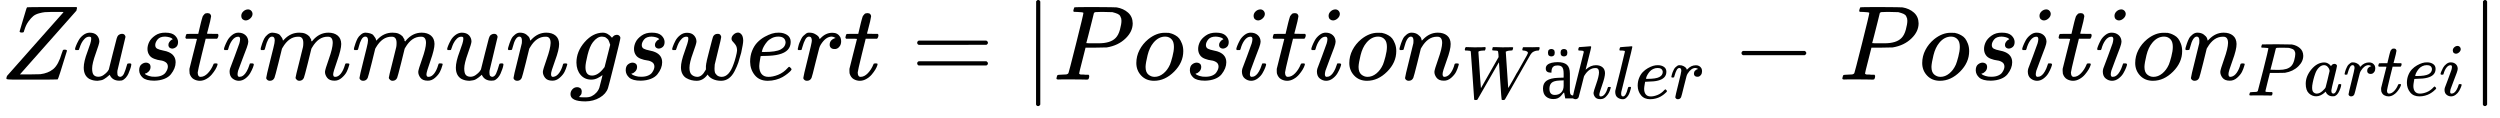
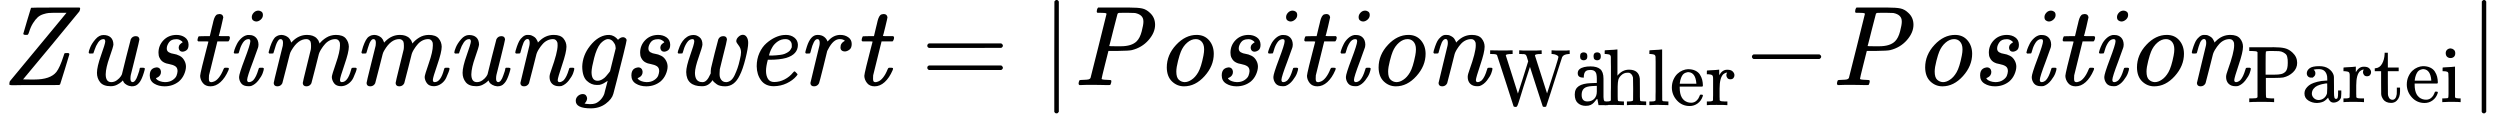
- <svg xmlns="http://www.w3.org/2000/svg" xmlns:xlink="http://www.w3.org/1999/xlink" width="511.046px" height="23.952px" viewBox="0 -749.5 23529.4 1103">
+ <svg xmlns="http://www.w3.org/2000/svg" xmlns:xlink="http://www.w3.org/1999/xlink" width="458.326px" height="22.954px" viewBox="0 -749.5 22019.4 1103">
  <defs>
-     <path id="MJX-23-TEX-I-5A" d="M58 8Q58 23 64 35Q64 36 329 334T596 635L586 637Q575 637 512 637H500H476Q442 637 420 635T365 624T311 598T266 548T228 469Q227 466 226 463T224 458T223 453T222 450L221 448Q218 443 202 443Q185 443 182 453L214 561Q228 606 241 651Q249 679 253 681Q256 683 487 683H718Q723 678 723 675Q723 673 717 649Q189 54 188 52L185 49H274Q369 50 377 51Q452 60 500 100T579 247Q587 272 590 277T603 282H607Q628 282 628 271Q547 5 541 2Q538 0 300 0H124Q58 0 58 8Z" />
-     <path id="MJX-23-TEX-I-75" d="M21 287Q21 295 30 318T55 370T99 420T158 442Q204 442 227 417T250 358Q250 340 216 246T182 105Q182 62 196 45T238 27T291 44T328 78L339 95Q341 99 377 247Q407 367 413 387T427 416Q444 431 463 431Q480 431 488 421T496 402L420 84Q419 79 419 68Q419 43 426 35T447 26Q469 29 482 57T512 145Q514 153 532 153Q551 153 551 144Q550 139 549 130T540 98T523 55T498 17T462 -8Q454 -10 438 -10Q372 -10 347 46Q345 45 336 36T318 21T296 6T267 -6T233 -11Q189 -11 155 7Q103 38 103 113Q103 170 138 262T173 379Q173 380 173 381Q173 390 173 393T169 400T158 404H154Q131 404 112 385T82 344T65 302T57 280Q55 278 41 278H27Q21 284 21 287Z" />
-     <path id="MJX-23-TEX-I-73" d="M131 289Q131 321 147 354T203 415T300 442Q362 442 390 415T419 355Q419 323 402 308T364 292Q351 292 340 300T328 326Q328 342 337 354T354 372T367 378Q368 378 368 379Q368 382 361 388T336 399T297 405Q249 405 227 379T204 326Q204 301 223 291T278 274T330 259Q396 230 396 163Q396 135 385 107T352 51T289 7T195 -10Q118 -10 86 19T53 87Q53 126 74 143T118 160Q133 160 146 151T160 120Q160 94 142 76T111 58Q109 57 108 57T107 55Q108 52 115 47T146 34T201 27Q237 27 263 38T301 66T318 97T323 122Q323 150 302 164T254 181T195 196T148 231Q131 256 131 289Z" />
-     <path id="MJX-23-TEX-I-74" d="M26 385Q19 392 19 395Q19 399 22 411T27 425Q29 430 36 430T87 431H140L159 511Q162 522 166 540T173 566T179 586T187 603T197 615T211 624T229 626Q247 625 254 615T261 596Q261 589 252 549T232 470L222 433Q222 431 272 431H323Q330 424 330 420Q330 398 317 385H210L174 240Q135 80 135 68Q135 26 162 26Q197 26 230 60T283 144Q285 150 288 151T303 153H307Q322 153 322 145Q322 142 319 133Q314 117 301 95T267 48T216 6T155 -11Q125 -11 98 4T59 56Q57 64 57 83V101L92 241Q127 382 128 383Q128 385 77 385H26Z" />
-     <path id="MJX-23-TEX-I-69" d="M184 600Q184 624 203 642T247 661Q265 661 277 649T290 619Q290 596 270 577T226 557Q211 557 198 567T184 600ZM21 287Q21 295 30 318T54 369T98 420T158 442Q197 442 223 419T250 357Q250 340 236 301T196 196T154 83Q149 61 149 51Q149 26 166 26Q175 26 185 29T208 43T235 78T260 137Q263 149 265 151T282 153Q302 153 302 143Q302 135 293 112T268 61T223 11T161 -11Q129 -11 102 10T74 74Q74 91 79 106T122 220Q160 321 166 341T173 380Q173 404 156 404H154Q124 404 99 371T61 287Q60 286 59 284T58 281T56 279T53 278T49 278T41 278H27Q21 284 21 287Z" />
-     <path id="MJX-23-TEX-I-6D" d="M21 287Q22 293 24 303T36 341T56 388T88 425T132 442T175 435T205 417T221 395T229 376L231 369Q231 367 232 367L243 378Q303 442 384 442Q401 442 415 440T441 433T460 423T475 411T485 398T493 385T497 373T500 364T502 357L510 367Q573 442 659 442Q713 442 746 415T780 336Q780 285 742 178T704 50Q705 36 709 31T724 26Q752 26 776 56T815 138Q818 149 821 151T837 153Q857 153 857 145Q857 144 853 130Q845 101 831 73T785 17T716 -10Q669 -10 648 17T627 73Q627 92 663 193T700 345Q700 404 656 404H651Q565 404 506 303L499 291L466 157Q433 26 428 16Q415 -11 385 -11Q372 -11 364 -4T353 8T350 18Q350 29 384 161L420 307Q423 322 423 345Q423 404 379 404H374Q288 404 229 303L222 291L189 157Q156 26 151 16Q138 -11 108 -11Q95 -11 87 -5T76 7T74 17Q74 30 112 181Q151 335 151 342Q154 357 154 369Q154 405 129 405Q107 405 92 377T69 316T57 280Q55 278 41 278H27Q21 284 21 287Z" />
-     <path id="MJX-23-TEX-I-6E" d="M21 287Q22 293 24 303T36 341T56 388T89 425T135 442Q171 442 195 424T225 390T231 369Q231 367 232 367L243 378Q304 442 382 442Q436 442 469 415T503 336T465 179T427 52Q427 26 444 26Q450 26 453 27Q482 32 505 65T540 145Q542 153 560 153Q580 153 580 145Q580 144 576 130Q568 101 554 73T508 17T439 -10Q392 -10 371 17T350 73Q350 92 386 193T423 345Q423 404 379 404H374Q288 404 229 303L222 291L189 157Q156 26 151 16Q138 -11 108 -11Q95 -11 87 -5T76 7T74 17Q74 30 112 180T152 343Q153 348 153 366Q153 405 129 405Q91 405 66 305Q60 285 60 284Q58 278 41 278H27Q21 284 21 287Z" />
-     <path id="MJX-23-TEX-I-67" d="M311 43Q296 30 267 15T206 0Q143 0 105 45T66 160Q66 265 143 353T314 442Q361 442 401 394L404 398Q406 401 409 404T418 412T431 419T447 422Q461 422 470 413T480 394Q480 379 423 152T363 -80Q345 -134 286 -169T151 -205Q10 -205 10 -137Q10 -111 28 -91T74 -71Q89 -71 102 -80T116 -111Q116 -121 114 -130T107 -144T99 -154T92 -162L90 -164H91Q101 -167 151 -167Q189 -167 211 -155Q234 -144 254 -122T282 -75Q288 -56 298 -13Q311 35 311 43ZM384 328L380 339Q377 350 375 354T369 368T359 382T346 393T328 402T306 405Q262 405 221 352Q191 313 171 233T151 117Q151 38 213 38Q269 38 323 108L331 118L384 328Z" />
-     <path id="MJX-23-TEX-I-77" d="M580 385Q580 406 599 424T641 443Q659 443 674 425T690 368Q690 339 671 253Q656 197 644 161T609 80T554 12T482 -11Q438 -11 404 5T355 48Q354 47 352 44Q311 -11 252 -11Q226 -11 202 -5T155 14T118 53T104 116Q104 170 138 262T173 379Q173 380 173 381Q173 390 173 393T169 400T158 404H154Q131 404 112 385T82 344T65 302T57 280Q55 278 41 278H27Q21 284 21 287Q21 293 29 315T52 366T96 418T161 441Q204 441 227 416T250 358Q250 340 217 250T184 111Q184 65 205 46T258 26Q301 26 334 87L339 96V119Q339 122 339 128T340 136T341 143T342 152T345 165T348 182T354 206T362 238T373 281Q402 395 406 404Q419 431 449 431Q468 431 475 421T483 402Q483 389 454 274T422 142Q420 131 420 107V100Q420 85 423 71T442 42T487 26Q558 26 600 148Q609 171 620 213T632 273Q632 306 619 325T593 357T580 385Z" />
-     <path id="MJX-23-TEX-I-65" d="M39 168Q39 225 58 272T107 350T174 402T244 433T307 442H310Q355 442 388 420T421 355Q421 265 310 237Q261 224 176 223Q139 223 138 221Q138 219 132 186T125 128Q125 81 146 54T209 26T302 45T394 111Q403 121 406 121Q410 121 419 112T429 98T420 82T390 55T344 24T281 -1T205 -11Q126 -11 83 42T39 168ZM373 353Q367 405 305 405Q272 405 244 391T199 357T170 316T154 280T149 261Q149 260 169 260Q282 260 327 284T373 353Z" />
-     <path id="MJX-23-TEX-I-72" d="M21 287Q22 290 23 295T28 317T38 348T53 381T73 411T99 433T132 442Q161 442 183 430T214 408T225 388Q227 382 228 382T236 389Q284 441 347 441H350Q398 441 422 400Q430 381 430 363Q430 333 417 315T391 292T366 288Q346 288 334 299T322 328Q322 376 378 392Q356 405 342 405Q286 405 239 331Q229 315 224 298T190 165Q156 25 151 16Q138 -11 108 -11Q95 -11 87 -5T76 7T74 17Q74 30 114 189T154 366Q154 405 128 405Q107 405 92 377T68 316T57 280Q55 278 41 278H27Q21 284 21 287Z" />
-     <path id="MJX-23-TEX-N-3D" d="M56 347Q56 360 70 367H707Q722 359 722 347Q722 336 708 328L390 327H72Q56 332 56 347ZM56 153Q56 168 72 173H708Q722 163 722 153Q722 140 707 133H70Q56 140 56 153Z" />
-     <path id="MJX-23-TEX-N-7C" d="M139 -249H137Q125 -249 119 -235V251L120 737Q130 750 139 750Q152 750 159 735V-235Q151 -249 141 -249H139Z" />
-     <path id="MJX-23-TEX-I-50" d="M287 628Q287 635 230 637Q206 637 199 638T192 648Q192 649 194 659Q200 679 203 681T397 683Q587 682 600 680Q664 669 707 631T751 530Q751 453 685 389Q616 321 507 303Q500 302 402 301H307L277 182Q247 66 247 59Q247 55 248 54T255 50T272 48T305 46H336Q342 37 342 35Q342 19 335 5Q330 0 319 0Q316 0 282 1T182 2Q120 2 87 2T51 1Q33 1 33 11Q33 13 36 25Q40 41 44 43T67 46Q94 46 127 49Q141 52 146 61Q149 65 218 339T287 628ZM645 554Q645 567 643 575T634 597T609 619T560 635Q553 636 480 637Q463 637 445 637T416 636T404 636Q391 635 386 627Q384 621 367 550T332 412T314 344Q314 342 395 342H407H430Q542 342 590 392Q617 419 631 471T645 554Z" />
-     <path id="MJX-23-TEX-I-6F" d="M201 -11Q126 -11 80 38T34 156Q34 221 64 279T146 380Q222 441 301 441Q333 441 341 440Q354 437 367 433T402 417T438 387T464 338T476 268Q476 161 390 75T201 -11ZM121 120Q121 70 147 48T206 26Q250 26 289 58T351 142Q360 163 374 216T388 308Q388 352 370 375Q346 405 306 405Q243 405 195 347Q158 303 140 230T121 120Z" />
-     <path id="MJX-23-TEX-I-57" d="M436 683Q450 683 486 682T553 680Q604 680 638 681T677 682Q695 682 695 674Q695 670 692 659Q687 641 683 639T661 637Q636 636 621 632T600 624T597 615Q597 603 613 377T629 138L631 141Q633 144 637 151T649 170T666 200T690 241T720 295T759 362Q863 546 877 572T892 604Q892 619 873 628T831 637Q817 637 817 647Q817 650 819 660Q823 676 825 679T839 682Q842 682 856 682T895 682T949 681Q1015 681 1034 683Q1048 683 1048 672Q1048 666 1045 655T1038 640T1028 637Q1006 637 988 631T958 617T939 600T927 584L923 578L754 282Q586 -14 585 -15Q579 -22 561 -22Q546 -22 542 -17Q539 -14 523 229T506 480L494 462Q472 425 366 239Q222 -13 220 -15T215 -19Q210 -22 197 -22Q178 -22 176 -15Q176 -12 154 304T131 622Q129 631 121 633T82 637H58Q51 644 51 648Q52 671 64 683H76Q118 680 176 680Q301 680 313 683H323Q329 677 329 674T327 656Q322 641 318 637H297Q236 634 232 620Q262 160 266 136L501 550L499 587Q496 629 489 632Q483 636 447 637Q428 637 422 639T416 648Q416 650 418 660Q419 664 420 669T421 676T424 680T428 682T436 683Z" />
-     <path id="MJX-23-TEX-I-68" d="M137 683Q138 683 209 688T282 694Q294 694 294 685Q294 674 258 534Q220 386 220 383Q220 381 227 388Q288 442 357 442Q411 442 444 415T478 336Q478 285 440 178T402 50Q403 36 407 31T422 26Q450 26 474 56T513 138Q516 149 519 151T535 153Q555 153 555 145Q555 144 551 130Q535 71 500 33Q466 -10 419 -10H414Q367 -10 346 17T325 74Q325 90 361 192T398 345Q398 404 354 404H349Q266 404 205 306L198 293L164 158Q132 28 127 16Q114 -11 83 -11Q69 -11 59 -2T48 16Q48 30 121 320L195 616Q195 629 188 632T149 637H128Q122 643 122 645T124 664Q129 683 137 683Z" />
-     <path id="MJX-23-TEX-I-6C" d="M117 59Q117 26 142 26Q179 26 205 131Q211 151 215 152Q217 153 225 153H229Q238 153 241 153T246 151T248 144Q247 138 245 128T234 90T214 43T183 6T137 -11Q101 -11 70 11T38 85Q38 97 39 102L104 360Q167 615 167 623Q167 626 166 628T162 632T157 634T149 635T141 636T132 637T122 637Q112 637 109 637T101 638T95 641T94 647Q94 649 96 661Q101 680 107 682T179 688Q194 689 213 690T243 693T254 694Q266 694 266 686Q266 675 193 386T118 83Q118 81 118 75T117 65V59Z" />
-     <path id="MJX-23-TEX-N-2212" d="M84 237T84 250T98 270H679Q694 262 694 250T679 230H98Q84 237 84 250Z" />
-     <path id="MJX-23-TEX-I-61" d="M33 157Q33 258 109 349T280 441Q331 441 370 392Q386 422 416 422Q429 422 439 414T449 394Q449 381 412 234T374 68Q374 43 381 35T402 26Q411 27 422 35Q443 55 463 131Q469 151 473 152Q475 153 483 153H487Q506 153 506 144Q506 138 501 117T481 63T449 13Q436 0 417 -8Q409 -10 393 -10Q359 -10 336 5T306 36L300 51Q299 52 296 50Q294 48 292 46Q233 -10 172 -10Q117 -10 75 30T33 157ZM351 328Q351 334 346 350T323 385T277 405Q242 405 210 374T160 293Q131 214 119 129Q119 126 119 118T118 106Q118 61 136 44T179 26Q217 26 254 59T298 110Q300 114 325 217T351 328Z" />
+     <path id="MJX-34-TEX-MI-5A" d="M203 452Q203 455 236 565T270 677Q270 681 274 681Q276 683 488 683H699Q704 678 704 675Q704 663 697 649Q697 647 449 348L201 50L266 49H301Q442 49 495 116Q525 155 556 251Q563 274 565 278T579 282H585Q609 285 609 271Q609 270 570 142T528 8T518 1T466 0H303Q253 0 197 0T131 -1Q112 -1 102 -1T87 1T81 3T80 8Q80 30 89 39Q90 41 204 178T446 470T575 626L584 637H512H504H475Q446 637 426 635T378 624T330 597T289 546T254 467Q247 446 243 444Q239 442 226 442Q203 442 203 452Z" />
+     <path id="MJX-34-TEX-MI-75" d="M75 287Q75 299 89 333T135 404T205 441Q246 441 269 420T293 357Q292 338 259 245T225 95Q225 26 274 26Q301 26 324 43T358 77T369 99Q369 102 406 249T446 404Q460 431 490 431T522 402Q522 394 485 245T446 89Q443 74 443 56Q443 28 461 26Q487 26 507 86Q524 130 524 146Q524 147 530 153H547Q570 153 570 144Q570 138 561 109T544 62Q530 29 512 12Q492 -11 454 -11Q429 -9 410 2T385 23T376 41L363 28Q350 16 325 3T269 -10Q204 -10 176 25T148 108Q148 161 184 262T221 383Q221 405 206 405Q178 405 158 375T128 313T116 279Q115 278 97 278H81Q75 284 75 287Z" />
+     <path id="MJX-34-TEX-MI-73" d="M153 285Q153 349 197 395T311 442Q355 442 386 420T418 356Q418 321 401 308T365 294Q336 294 331 326Q331 336 334 345T343 359T353 368T362 374L366 376Q365 379 362 383T344 396T308 404Q265 404 246 377T226 325T244 289T287 275T339 258T383 212Q395 188 395 163Q395 132 379 95T333 32Q279 -11 207 -11Q154 -11 115 13T76 86Q76 108 83 123T102 145T121 153T135 156Q154 156 164 145T175 117Q175 82 142 66L132 62Q131 62 131 61Q131 57 139 49T166 34T210 26Q250 26 277 44T312 83T321 123Q321 153 301 166T248 185T204 198Q176 211 162 241Q153 258 153 285Z" />
+     <path id="MJX-34-TEX-MI-74" d="M94 385Q87 392 87 395Q87 399 90 411T95 425Q97 430 103 430T149 431H196L215 511Q218 521 222 539T228 565T234 585T242 603T251 615T264 623T281 626Q311 626 315 597Q315 591 296 513T275 433Q275 431 320 431H366Q373 424 373 420Q373 398 360 385H263L189 86Q188 80 188 61V54Q188 29 201 27Q213 23 229 30Q253 37 276 66T316 138Q321 149 324 151T342 153H347Q364 153 364 146T360 130Q331 63 290 26T202 -11Q158 -11 135 18T111 81Q111 93 129 168T166 314L184 383Q184 385 139 385H94Z" />
+     <path id="MJX-34-TEX-MI-69" d="M234 599Q234 620 251 638T292 656Q306 656 319 647T332 617Q332 594 313 577T273 560Q260 560 247 569T234 599ZM75 287Q75 292 82 313T103 362T142 413T196 441H214Q248 441 270 419T293 357Q292 338 289 330T245 208Q193 72 193 46Q193 26 209 26Q228 26 247 43Q273 71 292 136Q295 148 297 150T311 153H317Q327 153 330 153T337 150T340 143Q340 133 330 105T292 41T228 -8Q220 -10 204 -10Q160 -10 141 15T122 71Q122 98 171 227T221 384Q221 396 218 400T203 405Q175 403 156 374T128 312T116 279Q115 278 97 278H81Q75 284 75 287Z" />
+     <path id="MJX-34-TEX-MI-6D" d="M81 278Q75 284 75 289Q77 299 89 338Q101 373 114 396T142 428T166 439T186 442H189Q225 440 251 417Q266 401 271 384L275 374L286 386Q342 442 414 442Q428 442 440 440T461 435T479 427T493 418T503 407T511 397T516 387T520 378T523 370L524 366Q546 395 583 418T667 442Q729 442 755 411T782 338Q782 290 743 178T704 45Q704 26 720 26Q773 26 802 136Q805 148 807 150T822 153H828Q838 153 841 153T848 150T851 143Q851 137 843 115T821 63T778 12T715 -10Q671 -10 652 16T632 71Q632 88 668 191T704 349Q704 367 703 372Q693 405 664 405Q637 405 613 393T571 360T547 329T534 309Q523 290 518 274T487 151Q455 24 452 16Q438 -11 408 -11T376 18Q376 26 411 167T447 314Q449 325 449 346Q449 372 444 384Q431 405 408 405Q334 405 276 305Q266 289 262 273T231 151Q199 24 196 16Q182 -11 152 -11T120 18Q120 26 159 182T200 347Q202 361 202 372Q202 405 181 405Q168 405 159 391Q145 374 132 328T117 280T98 278H81Z" />
+     <path id="MJX-34-TEX-MI-6E" d="M449 44Q449 26 465 26Q482 26 502 43Q528 71 547 136Q550 148 552 150T566 153H572Q582 153 585 153T592 150T595 143Q595 133 585 105T547 41T483 -8Q475 -10 459 -10Q421 -10 399 12T377 72Q377 93 393 135Q448 288 448 349Q448 367 447 372Q437 405 408 405Q381 405 357 393T315 360T291 329T278 309Q267 290 262 274T231 151Q199 24 196 16Q182 -11 152 -11T120 18Q120 23 159 181Q199 343 199 346Q202 360 202 372Q202 406 183 406Q163 406 148 374Q142 360 135 338T124 299T117 280T98 278H81Q75 284 75 287Q76 293 78 303T90 341T110 388T141 425T184 442Q195 442 204 441T221 436T235 429T247 421T256 412T262 403T267 394T271 387T273 381L274 378V374L287 387Q342 442 414 442Q474 442 500 410T526 338Q526 290 488 178T449 44Z" />
+     <path id="MJX-34-TEX-MI-67" d="M103 163Q106 263 173 347T320 441Q322 441 329 441T341 442Q387 439 419 398Q420 399 420 400Q421 402 425 406T440 416T464 422Q476 421 485 413T494 396Q494 386 465 268T407 38T377 -77Q365 -123 310 -164T179 -205Q46 -205 46 -139Q46 -114 64 -97T106 -79Q127 -79 136 -91T146 -115Q146 -127 141 -138T130 -155T124 -162T125 -163Q133 -166 170 -168Q200 -168 217 -162Q242 -153 264 -130T297 -78Q298 -74 305 -46T320 10T327 38Q326 38 317 31T291 15T256 2Q249 1 231 1Q182 1 143 38T103 163ZM398 324Q398 330 395 346T375 383T332 405Q330 405 326 405T320 404Q291 396 263 365Q230 324 208 239T185 115Q185 38 238 38Q258 38 279 50T312 77T336 106L348 122Q349 125 373 223T398 324Z" />
+     <path id="MJX-34-TEX-MI-77" d="M591 386Q591 407 610 425T649 443Q670 443 683 423T696 371Q696 327 672 232T621 85Q575 -11 493 -11Q469 -11 449 -6T418 8T398 24T386 38L382 43Q347 -10 293 -10H286Q221 -10 186 21T150 115Q150 164 185 262T221 384Q221 405 206 405Q177 405 157 375T128 313T116 279Q115 278 97 278H81Q75 284 75 287T79 304T93 342T119 388T158 425T210 441H218Q243 441 268 421T293 357Q292 336 260 246T227 108Q227 26 292 26H295Q332 26 361 93L366 103V119Q366 122 367 133T369 150Q372 167 401 282T433 404Q446 431 477 431Q507 431 509 402Q509 396 500 358T474 254T446 140Q444 126 444 104V92Q444 66 459 46T502 26H505Q527 28 545 43T577 88T602 149T623 226Q633 265 633 290Q632 324 612 349T591 386Z" />
+     <path id="MJX-34-TEX-MI-65" d="M107 166Q107 230 131 283T193 369T270 420T345 441Q346 441 352 441T361 442H364Q409 442 439 418T470 355Q470 270 366 239Q308 223 218 223H205Q189 164 189 125Q189 83 206 55T261 27Q309 27 353 50T426 109Q436 121 440 121T453 111T466 97Q469 92 455 77Q424 41 372 16T258 -10Q184 -10 146 41T107 166ZM416 333T416 354T401 390T360 405Q322 405 292 384T246 336T223 288T215 261Q215 260 240 260Q262 261 276 262T314 266T353 275T384 291T408 317Z" />
+     <path id="MJX-34-TEX-MI-72" d="M81 278Q75 284 75 289Q77 301 89 339Q122 442 183 442Q219 442 241 425T271 384L283 396Q327 442 384 442Q424 442 454 421T484 362Q484 327 464 312T424 296Q407 296 396 305T385 331Q385 352 394 365T414 384T424 390Q409 405 378 405Q322 405 276 315L268 300L234 161Q200 25 196 16Q182 -11 152 -11T120 18Q120 23 159 181Q199 343 199 346Q202 360 202 372Q202 405 182 405Q164 405 150 377T128 316T117 280Q115 278 98 278H81Z" />
+     <path id="MJX-34-TEX-N-3D" d="M56 347Q56 360 70 367H707Q722 359 722 347Q722 336 708 328L390 327H72Q56 332 56 347ZM56 153Q56 168 72 173H708Q722 163 722 153Q722 140 707 133H70Q56 140 56 153Z" />
+     <path id="MJX-34-TEX-N-7C" d="M139 -249H137Q125 -249 119 -235V251L120 737Q130 750 139 750Q152 750 159 735V-235Q151 -249 141 -249H139Z" />
+     <path id="MJX-34-TEX-MI-50" d="M62 0Q55 7 55 11Q55 27 62 41Q66 46 96 46Q132 47 143 50T160 62Q162 66 231 344T301 626Q301 627 300 629V631Q294 637 239 637H221Q215 642 215 645T217 664Q221 677 227 683H404H431H502Q578 683 615 675T684 636Q729 595 729 531Q729 462 671 396T524 308Q499 302 404 301H318L288 182Q258 63 258 55T310 46Q341 46 343 40Q345 37 342 21Q337 3 333 1Q330 0 321 0Q317 0 301 0T255 1T190 2Q97 2 72 0H62ZM626 555V562Q626 620 552 635Q546 636 481 637Q466 637 450 637T423 636T412 636Q401 635 398 627Q396 622 361 484Q353 452 344 416T330 362L325 344Q325 342 390 342H427Q523 342 567 386Q596 415 611 473T626 555Z" />
+     <path id="MJX-34-TEX-MI-6F" d="M103 155Q103 266 185 354T366 442Q435 442 476 394T517 275Q517 169 436 79T255 -11Q194 -11 149 32T103 155ZM187 119Q187 67 209 47T260 26Q290 26 321 47Q354 68 380 113T426 260Q432 291 432 315Q432 361 408 385Q388 405 358 405Q319 405 283 374T227 294Q217 271 202 213T187 119Z" />
+     <path id="MJX-34-TEX-N-57" d="M792 683Q810 680 914 680Q991 680 1003 683H1009V637H996Q931 633 915 598Q912 591 863 438T766 135T716 -17Q711 -22 694 -22Q676 -22 673 -15Q671 -13 593 231L514 477L435 234Q416 174 391 92T358 -6T341 -22H331Q314 -21 310 -15Q309 -14 208 302T104 622Q98 632 87 633Q73 637 35 637H18V683H27Q69 681 154 681Q164 681 181 681T216 681T249 682T276 683H287H298V637H285Q213 637 213 620Q213 616 289 381L364 144L427 339Q490 535 492 546Q487 560 482 578T475 602T468 618T461 628T449 633T433 636T408 637H380V683H388Q397 680 508 680Q629 680 650 683H660V637H647Q576 637 576 619L727 146Q869 580 869 600Q869 605 863 612T839 627T794 637H783V683H792Z" />
+     <path id="MJX-34-TEX-N-68" d="M41 46H55Q94 46 102 60V68Q102 77 102 91T102 124T102 167T103 217T103 272T103 329Q103 366 103 407T103 482T102 542T102 586T102 603Q99 622 88 628T43 637H25V660Q25 683 27 683L37 684Q47 685 66 686T103 688Q120 689 140 690T170 693T181 694H184V367Q244 442 328 442Q451 442 463 329Q464 322 464 190V104Q464 66 466 59T477 49Q498 46 526 46H542V0H534L510 1Q487 2 460 2T422 3Q319 3 310 0H302V46H318Q379 46 379 62Q380 64 380 200Q379 335 378 343Q372 371 358 385T334 402T308 404Q263 404 229 370Q202 343 195 315T187 232V168V108Q187 78 188 68T191 55T200 49Q221 46 249 46H265V0H257L234 1Q210 2 183 2T145 3Q42 3 33 0H25V46H41Z" />
+     <path id="MJX-34-TEX-N-6C" d="M42 46H56Q95 46 103 60V68Q103 77 103 91T103 124T104 167T104 217T104 272T104 329Q104 366 104 407T104 482T104 542T103 586T103 603Q100 622 89 628T44 637H26V660Q26 683 28 683L38 684Q48 685 67 686T104 688Q121 689 141 690T171 693T182 694H185V379Q185 62 186 60Q190 52 198 49Q219 46 247 46H263V0H255L232 1Q209 2 183 2T145 3T107 3T57 1L34 0H26V46H42Z" />
+     <path id="MJX-34-TEX-N-65" d="M28 218Q28 273 48 318T98 391T163 433T229 448Q282 448 320 430T378 380T406 316T415 245Q415 238 408 231H126V216Q126 68 226 36Q246 30 270 30Q312 30 342 62Q359 79 369 104L379 128Q382 131 395 131H398Q415 131 415 121Q415 117 412 108Q393 53 349 21T250 -11Q155 -11 92 58T28 218ZM333 275Q322 403 238 411H236Q228 411 220 410T195 402T166 381T143 340T127 274V267H333V275Z" />
+     <path id="MJX-34-TEX-N-72" d="M36 46H50Q89 46 97 60V68Q97 77 97 91T98 122T98 161T98 203Q98 234 98 269T98 328L97 351Q94 370 83 376T38 385H20V408Q20 431 22 431L32 432Q42 433 60 434T96 436Q112 437 131 438T160 441T171 442H174V373Q213 441 271 441H277Q322 441 343 419T364 373Q364 352 351 337T313 322Q288 322 276 338T263 372Q263 381 265 388T270 400T273 405Q271 407 250 401Q234 393 226 386Q179 341 179 207V154Q179 141 179 127T179 101T180 81T180 66V61Q181 59 183 57T188 54T193 51T200 49T207 48T216 47T225 47T235 46T245 46H276V0H267Q249 3 140 3Q37 3 28 0H20V46H36Z" />
+     <path id="MJX-34-TEX-N-2212" d="M84 237T84 250T98 270H679Q694 262 694 250T679 230H98Q84 237 84 250Z" />
+     <path id="MJX-34-TEX-N-50" d="M130 622Q123 629 119 631T103 634T60 637H27V683H214Q237 683 276 683T331 684Q419 684 471 671T567 616Q624 563 624 489Q624 421 573 372T451 307Q429 302 328 301H234V181Q234 62 237 58Q245 47 304 46H337V0H326Q305 3 182 3Q47 3 38 0H27V46H60Q102 47 111 49T130 61V622ZM507 488Q507 514 506 528T500 564T483 597T450 620T397 635Q385 637 307 637H286Q237 637 234 628Q231 624 231 483V342H302H339Q390 342 423 349T481 382Q507 411 507 488Z" />
+     <path id="MJX-34-TEX-N-61" d="M137 305T115 305T78 320T63 359Q63 394 97 421T218 448Q291 448 336 416T396 340Q401 326 401 309T402 194V124Q402 76 407 58T428 40Q443 40 448 56T453 109V145H493V106Q492 66 490 59Q481 29 455 12T400 -6T353 12T329 54V58L327 55Q325 52 322 49T314 40T302 29T287 17T269 6T247 -2T221 -8T190 -11Q130 -11 82 20T34 107Q34 128 41 147T68 188T116 225T194 253T304 268H318V290Q318 324 312 340Q290 411 215 411Q197 411 181 410T156 406T148 403Q170 388 170 359Q170 334 154 320ZM126 106Q126 75 150 51T209 26Q247 26 276 49T315 109Q317 116 318 175Q318 233 317 233Q309 233 296 232T251 223T193 203T147 166T126 106Z" />
+     <path id="MJX-34-TEX-N-74" d="M27 422Q80 426 109 478T141 600V615H181V431H316V385H181V241Q182 116 182 100T189 68Q203 29 238 29Q282 29 292 100Q293 108 293 146V181H333V146V134Q333 57 291 17Q264 -10 221 -10Q187 -10 162 2T124 33T105 68T98 100Q97 107 97 248V385H18V422H27Z" />
+     <path id="MJX-34-TEX-N-69" d="M69 609Q69 637 87 653T131 669Q154 667 171 652T188 609Q188 579 171 564T129 549Q104 549 87 564T69 609ZM247 0Q232 3 143 3Q132 3 106 3T56 1L34 0H26V46H42Q70 46 91 49Q100 53 102 60T104 102V205V293Q104 345 102 359T88 378Q74 385 41 385H30V408Q30 431 32 431L42 432Q52 433 70 434T106 436Q123 437 142 438T171 441T182 442H185V62Q190 52 197 50T232 46H255V0H247Z" />
  </defs>
  <g stroke="currentColor" fill="currentColor" stroke-width="0" transform="matrix(1 0 0 -1 0 0)">
    <g data-mml-node="math">
-       <g data-mml-node="mi">
-         <use xlink:href="#MJX-23-TEX-I-5A" />
-       </g>
-       <g data-mml-node="mi" transform="translate(683, 0)">
-         <use xlink:href="#MJX-23-TEX-I-75" />
-       </g>
-       <g data-mml-node="mi" transform="translate(1255, 0)">
-         <use xlink:href="#MJX-23-TEX-I-73" />
-       </g>
-       <g data-mml-node="mi" transform="translate(1724, 0)">
-         <use xlink:href="#MJX-23-TEX-I-74" />
-       </g>
-       <g data-mml-node="mi" transform="translate(2085, 0)">
-         <use xlink:href="#MJX-23-TEX-I-69" />
-       </g>
-       <g data-mml-node="mi" transform="translate(2430, 0)">
-         <use xlink:href="#MJX-23-TEX-I-6D" />
-       </g>
-       <g data-mml-node="mi" transform="translate(3308, 0)">
-         <use xlink:href="#MJX-23-TEX-I-6D" />
-       </g>
-       <g data-mml-node="mi" transform="translate(4186, 0)">
-         <use xlink:href="#MJX-23-TEX-I-75" />
-       </g>
-       <g data-mml-node="mi" transform="translate(4758, 0)">
-         <use xlink:href="#MJX-23-TEX-I-6E" />
-       </g>
-       <g data-mml-node="mi" transform="translate(5358, 0)">
-         <use xlink:href="#MJX-23-TEX-I-67" />
-       </g>
-       <g data-mml-node="mi" transform="translate(5835, 0)">
-         <use xlink:href="#MJX-23-TEX-I-73" />
-       </g>
-       <g data-mml-node="mi" transform="translate(6304, 0)">
-         <use xlink:href="#MJX-23-TEX-I-77" />
-       </g>
-       <g data-mml-node="mi" transform="translate(7020, 0)">
-         <use xlink:href="#MJX-23-TEX-I-65" />
-       </g>
-       <g data-mml-node="mi" transform="translate(7486, 0)">
-         <use xlink:href="#MJX-23-TEX-I-72" />
-       </g>
-       <g data-mml-node="mi" transform="translate(7937, 0)">
-         <use xlink:href="#MJX-23-TEX-I-74" />
-       </g>
-       <g data-mml-node="mo" transform="translate(8575.8, 0)">
-         <use xlink:href="#MJX-23-TEX-N-3D" />
-       </g>
-       <g data-mml-node="TeXAtom" transform="translate(9631.6, 0)">
-         <g data-mml-node="mo">
-           <use xlink:href="#MJX-23-TEX-N-7C" />
+       <g data-mml-node="TeXAtom">
+         <g data-mml-node="mi">
+           <use xlink:href="#MJX-34-TEX-MI-5A" />
+         </g>
+         <g data-mml-node="mi" transform="translate(704, 0)">
+           <use xlink:href="#MJX-34-TEX-MI-75" />
+         </g>
+         <g data-mml-node="mi" transform="translate(1241, 0)">
+           <use xlink:href="#MJX-34-TEX-MI-73" />
+         </g>
+         <g data-mml-node="mi" transform="translate(1650, 0)">
+           <use xlink:href="#MJX-34-TEX-MI-74" />
+         </g>
+         <g data-mml-node="mi" transform="translate(1982, 0)">
+           <use xlink:href="#MJX-34-TEX-MI-69" />
+         </g>
+         <g data-mml-node="mi" transform="translate(2289, 0)">
+           <use xlink:href="#MJX-34-TEX-MI-6D" />
+         </g>
+         <g data-mml-node="mi" transform="translate(3107, 0)">
+           <use xlink:href="#MJX-34-TEX-MI-6D" />
+         </g>
+         <g data-mml-node="mi" transform="translate(3925, 0)">
+           <use xlink:href="#MJX-34-TEX-MI-75" />
+         </g>
+         <g data-mml-node="mi" transform="translate(4462, 0)">
+           <use xlink:href="#MJX-34-TEX-MI-6E" />
+         </g>
+         <g data-mml-node="mi" transform="translate(5024, 0)">
+           <use xlink:href="#MJX-34-TEX-MI-67" />
+         </g>
+         <g data-mml-node="mi" transform="translate(5484, 0)">
+           <use xlink:href="#MJX-34-TEX-MI-73" />
+         </g>
+         <g data-mml-node="mi" transform="translate(5893, 0)">
+           <use xlink:href="#MJX-34-TEX-MI-77" />
+         </g>
+         <g data-mml-node="mi" transform="translate(6557, 0)">
+           <use xlink:href="#MJX-34-TEX-MI-65" />
+         </g>
+         <g data-mml-node="mi" transform="translate(7017, 0)">
+           <use xlink:href="#MJX-34-TEX-MI-72" />
+         </g>
+         <g data-mml-node="mi" transform="translate(7501, 0)">
+           <use xlink:href="#MJX-34-TEX-MI-74" />
        </g>
      </g>
-       <g data-mml-node="mi" transform="translate(9909.6, 0)">
-         <use xlink:href="#MJX-23-TEX-I-50" />
+       <g data-mml-node="mo" transform="translate(8110.8, 0)">
+         <use xlink:href="#MJX-34-TEX-N-3D" />
      </g>
-       <g data-mml-node="mi" transform="translate(10660.6, 0)">
-         <use xlink:href="#MJX-23-TEX-I-6F" />
+       <g data-mml-node="TeXAtom" transform="translate(9166.6, 0)">
+         <g data-mml-node="mo">
+           <use xlink:href="#MJX-34-TEX-N-7C" />
+         </g>
      </g>
-       <g data-mml-node="mi" transform="translate(11145.6, 0)">
-         <use xlink:href="#MJX-23-TEX-I-73" />
-       </g>
-       <g data-mml-node="mi" transform="translate(11614.6, 0)">
-         <use xlink:href="#MJX-23-TEX-I-69" />
-       </g>
-       <g data-mml-node="mi" transform="translate(11959.6, 0)">
-         <use xlink:href="#MJX-23-TEX-I-74" />
-       </g>
-       <g data-mml-node="mi" transform="translate(12320.6, 0)">
-         <use xlink:href="#MJX-23-TEX-I-69" />
-       </g>
-       <g data-mml-node="mi" transform="translate(12665.6, 0)">
-         <use xlink:href="#MJX-23-TEX-I-6F" />
-       </g>
-       <g data-mml-node="msub" transform="translate(13150.6, 0)">
-         <g data-mml-node="mi">
-           <use xlink:href="#MJX-23-TEX-I-6E" />
+       <g data-mml-node="msub" transform="translate(9444.6, 0)">
+         <g data-mml-node="TeXAtom">
+           <g data-mml-node="mi">
+             <use xlink:href="#MJX-34-TEX-MI-50" />
+           </g>
+           <g data-mml-node="mi" transform="translate(729, 0)">
+             <use xlink:href="#MJX-34-TEX-MI-6F" />
+           </g>
+           <g data-mml-node="mi" transform="translate(1240, 0)">
+             <use xlink:href="#MJX-34-TEX-MI-73" />
+           </g>
+           <g data-mml-node="mi" transform="translate(1649, 0)">
+             <use xlink:href="#MJX-34-TEX-MI-69" />
+           </g>
+           <g data-mml-node="mi" transform="translate(1956, 0)">
+             <use xlink:href="#MJX-34-TEX-MI-74" />
+           </g>
+           <g data-mml-node="mi" transform="translate(2288, 0)">
+             <use xlink:href="#MJX-34-TEX-MI-69" />
+           </g>
+           <g data-mml-node="mi" transform="translate(2595, 0)">
+             <use xlink:href="#MJX-34-TEX-MI-6F" />
+           </g>
+           <g data-mml-node="mi" transform="translate(3106, 0)">
+             <use xlink:href="#MJX-34-TEX-MI-6E" />
+           </g>
        </g>
-         <g data-mml-node="TeXAtom" transform="translate(600, -176.7) scale(0.707)">
-           <g data-mml-node="mi">
-             <use xlink:href="#MJX-23-TEX-I-57" />
-           </g>
-           <g data-mml-node="TeXAtom" transform="translate(1048, 0)">
-             <g data-mml-node="mo">
-               <text data-variant="normal" transform="matrix(1 0 0 -1 0 0)" font-size="884px" font-family="serif">ä</text>
+         <g data-mml-node="TeXAtom" transform="translate(3668, -176.7) scale(0.707)">
+           <g data-mml-node="TeXAtom">
+             <g data-mml-node="mi">
+               <use xlink:href="#MJX-34-TEX-N-57" />
            </g>
-           </g>
-           <g data-mml-node="mi" transform="translate(1440, 0)">
-             <use xlink:href="#MJX-23-TEX-I-68" />
-           </g>
-           <g data-mml-node="mi" transform="translate(2016, 0)">
-             <use xlink:href="#MJX-23-TEX-I-6C" />
-           </g>
-           <g data-mml-node="mi" transform="translate(2314, 0)">
-             <use xlink:href="#MJX-23-TEX-I-65" />
-           </g>
-           <g data-mml-node="mi" transform="translate(2780, 0)">
-             <use xlink:href="#MJX-23-TEX-I-72" />
+             <g data-mml-node="TeXAtom" transform="translate(1028, 0)">
+               <g data-mml-node="mo">
+                 <text data-variant="normal" transform="matrix(1 0 0 -1 0 0)" font-size="884px" font-family="serif">ä</text>
+               </g>
+             </g>
+             <g data-mml-node="mi" transform="translate(1420, 0)">
+               <use xlink:href="#MJX-34-TEX-N-68" />
+             </g>
+             <g data-mml-node="mi" transform="translate(1976, 0)">
+               <use xlink:href="#MJX-34-TEX-N-6C" />
+             </g>
+             <g data-mml-node="mi" transform="translate(2254, 0)">
+               <use xlink:href="#MJX-34-TEX-N-65" />
+             </g>
+             <g data-mml-node="mi" transform="translate(2698, 0)">
+               <use xlink:href="#MJX-34-TEX-N-72" />
+             </g>
          </g>
        </g>
      </g>
-       <g data-mml-node="mo" transform="translate(16307.4, 0)">
-         <use xlink:href="#MJX-23-TEX-N-2212" />
+       <g data-mml-node="mo" transform="translate(15347.5, 0)">
+         <use xlink:href="#MJX-34-TEX-N-2212" />
      </g>
-       <g data-mml-node="mi" transform="translate(17307.6, 0)">
-         <use xlink:href="#MJX-23-TEX-I-50" />
-       </g>
-       <g data-mml-node="mi" transform="translate(18058.6, 0)">
-         <use xlink:href="#MJX-23-TEX-I-6F" />
-       </g>
-       <g data-mml-node="mi" transform="translate(18543.6, 0)">
-         <use xlink:href="#MJX-23-TEX-I-73" />
-       </g>
-       <g data-mml-node="mi" transform="translate(19012.6, 0)">
-         <use xlink:href="#MJX-23-TEX-I-69" />
-       </g>
-       <g data-mml-node="mi" transform="translate(19357.6, 0)">
-         <use xlink:href="#MJX-23-TEX-I-74" />
-       </g>
-       <g data-mml-node="mi" transform="translate(19718.6, 0)">
-         <use xlink:href="#MJX-23-TEX-I-69" />
-       </g>
-       <g data-mml-node="mi" transform="translate(20063.6, 0)">
-         <use xlink:href="#MJX-23-TEX-I-6F" />
-       </g>
-       <g data-mml-node="msub" transform="translate(20548.6, 0)">
-         <g data-mml-node="mi">
-           <use xlink:href="#MJX-23-TEX-I-6E" />
+       <g data-mml-node="msub" transform="translate(16125.5, 0)">
+         <g data-mml-node="TeXAtom">
+           <g data-mml-node="mi">
+             <use xlink:href="#MJX-34-TEX-MI-50" />
+           </g>
+           <g data-mml-node="mi" transform="translate(729, 0)">
+             <use xlink:href="#MJX-34-TEX-MI-6F" />
+           </g>
+           <g data-mml-node="mi" transform="translate(1240, 0)">
+             <use xlink:href="#MJX-34-TEX-MI-73" />
+           </g>
+           <g data-mml-node="mi" transform="translate(1649, 0)">
+             <use xlink:href="#MJX-34-TEX-MI-69" />
+           </g>
+           <g data-mml-node="mi" transform="translate(1956, 0)">
+             <use xlink:href="#MJX-34-TEX-MI-74" />
+           </g>
+           <g data-mml-node="mi" transform="translate(2288, 0)">
+             <use xlink:href="#MJX-34-TEX-MI-69" />
+           </g>
+           <g data-mml-node="mi" transform="translate(2595, 0)">
+             <use xlink:href="#MJX-34-TEX-MI-6F" />
+           </g>
+           <g data-mml-node="mi" transform="translate(3106, 0)">
+             <use xlink:href="#MJX-34-TEX-MI-6E" />
+           </g>
        </g>
-         <g data-mml-node="TeXAtom" transform="translate(600, -150) scale(0.707)">
-           <g data-mml-node="mi">
-             <use xlink:href="#MJX-23-TEX-I-50" />
-           </g>
-           <g data-mml-node="mi" transform="translate(751, 0)">
-             <use xlink:href="#MJX-23-TEX-I-61" />
-           </g>
-           <g data-mml-node="mi" transform="translate(1280, 0)">
-             <use xlink:href="#MJX-23-TEX-I-72" />
-           </g>
-           <g data-mml-node="mi" transform="translate(1731, 0)">
-             <use xlink:href="#MJX-23-TEX-I-74" />
-           </g>
-           <g data-mml-node="mi" transform="translate(2092, 0)">
-             <use xlink:href="#MJX-23-TEX-I-65" />
-           </g>
-           <g data-mml-node="mi" transform="translate(2558, 0)">
-             <use xlink:href="#MJX-23-TEX-I-69" />
+         <g data-mml-node="TeXAtom" transform="translate(3668, -150) scale(0.707)">
+           <g data-mml-node="TeXAtom">
+             <g data-mml-node="mi">
+               <use xlink:href="#MJX-34-TEX-N-50" />
+             </g>
+             <g data-mml-node="mi" transform="translate(681, 0)">
+               <use xlink:href="#MJX-34-TEX-N-61" />
+             </g>
+             <g data-mml-node="mi" transform="translate(1181, 0)">
+               <use xlink:href="#MJX-34-TEX-N-72" />
+             </g>
+             <g data-mml-node="mi" transform="translate(1573, 0)">
+               <use xlink:href="#MJX-34-TEX-N-74" />
+             </g>
+             <g data-mml-node="mi" transform="translate(1962, 0)">
+               <use xlink:href="#MJX-34-TEX-N-65" />
+             </g>
+             <g data-mml-node="mi" transform="translate(2406, 0)">
+               <use xlink:href="#MJX-34-TEX-N-69" />
+             </g>
          </g>
        </g>
      </g>
-       <g data-mml-node="mo" transform="translate(23251.4, 0)">
-         <use xlink:href="#MJX-23-TEX-N-7C" />
+       <g data-mml-node="mo" transform="translate(21741.4, 0)">
+         <use xlink:href="#MJX-34-TEX-N-7C" />
      </g>
    </g>
  </g>
</svg>
